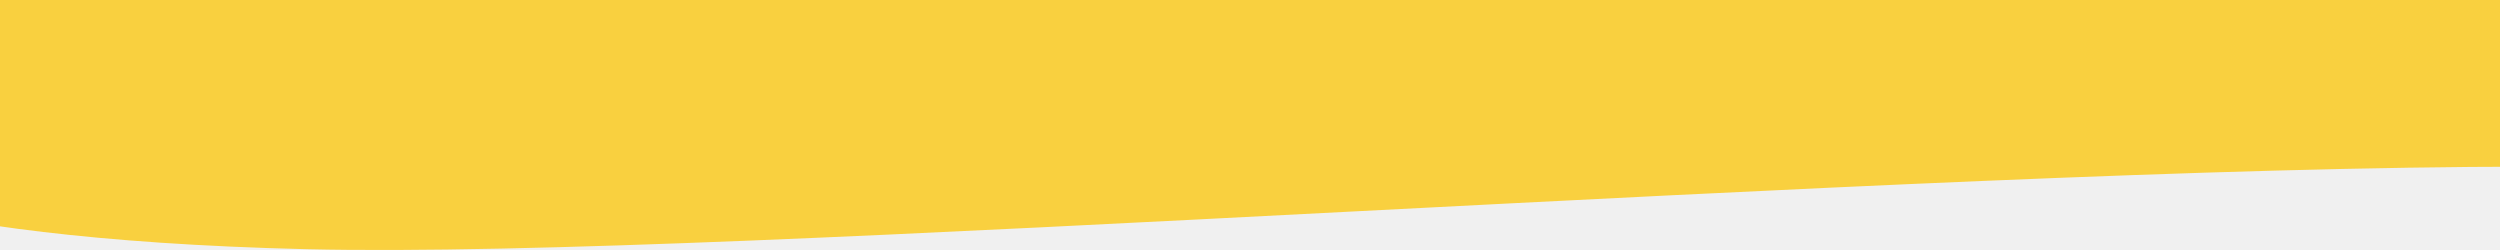
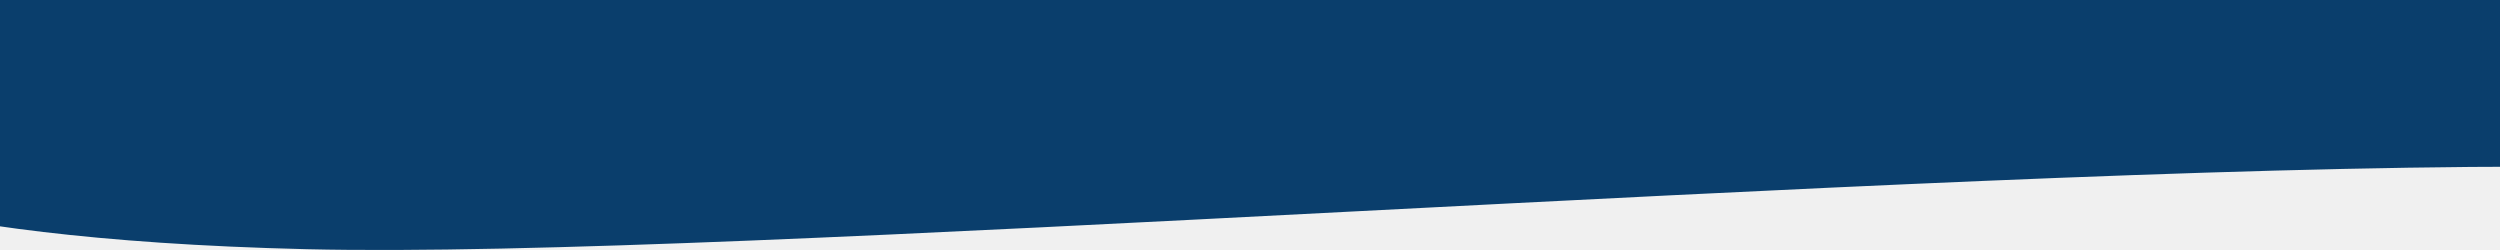
<svg xmlns="http://www.w3.org/2000/svg" width="1440" height="144" viewBox="0 0 1440 144" fill="none">
  <g clip-path="url(#clip0_1596_7971)">
-     <path fill-rule="evenodd" clip-rule="evenodd" d="M1440 0H4.57764e-05V96H-126.2C-126.2 96 -71.218 137.627 176.746 143.543C301.108 146.51 532.795 134.542 778.045 121.874C1021.8 109.283 1278.95 96 1457.45 96H1440V0Z" fill="#F9D03F" />
+     <path fill-rule="evenodd" clip-rule="evenodd" d="M1440 0H4.57764e-05V96H-126.2C-126.2 96 -71.218 137.627 176.746 143.543C301.108 146.51 532.795 134.542 778.045 121.874C1021.8 109.283 1278.95 96 1457.45 96H1440V0Z" fill="#0A3E6C" />
  </g>
  <defs>
    <clipPath id="clip0_1596_7971">
      <rect width="1440" height="144" fill="white" />
    </clipPath>
  </defs>
</svg>
